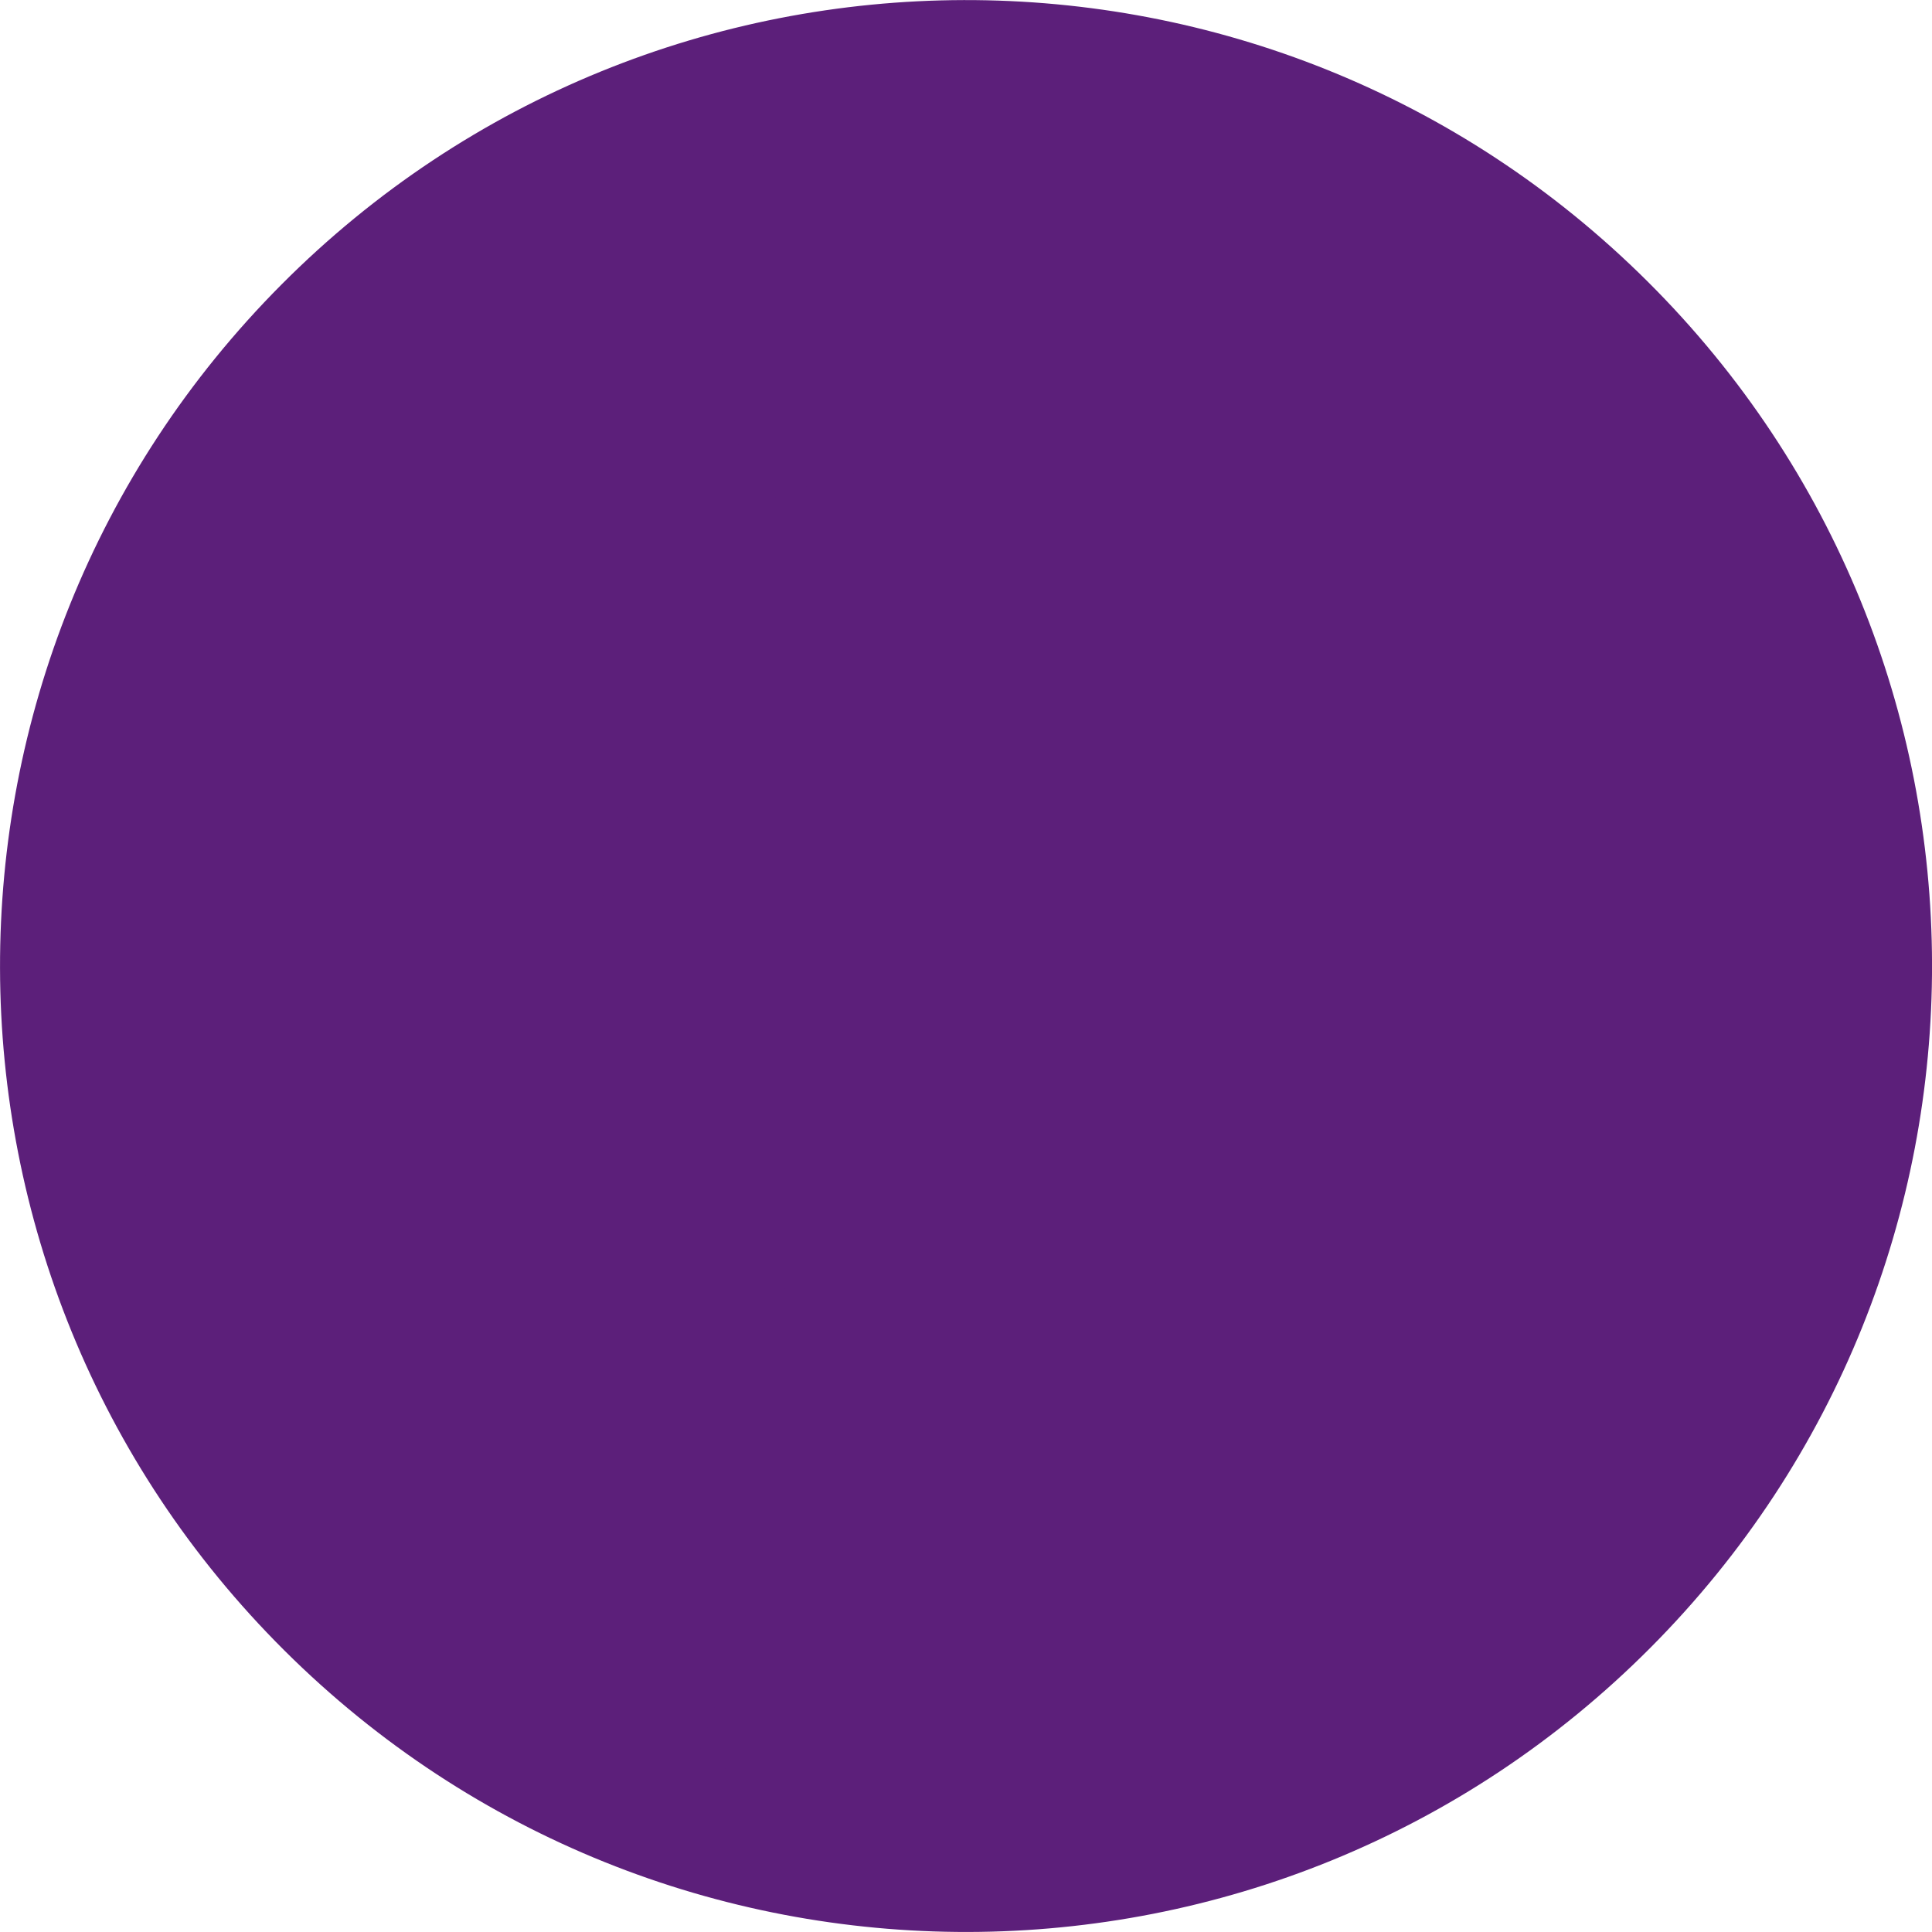
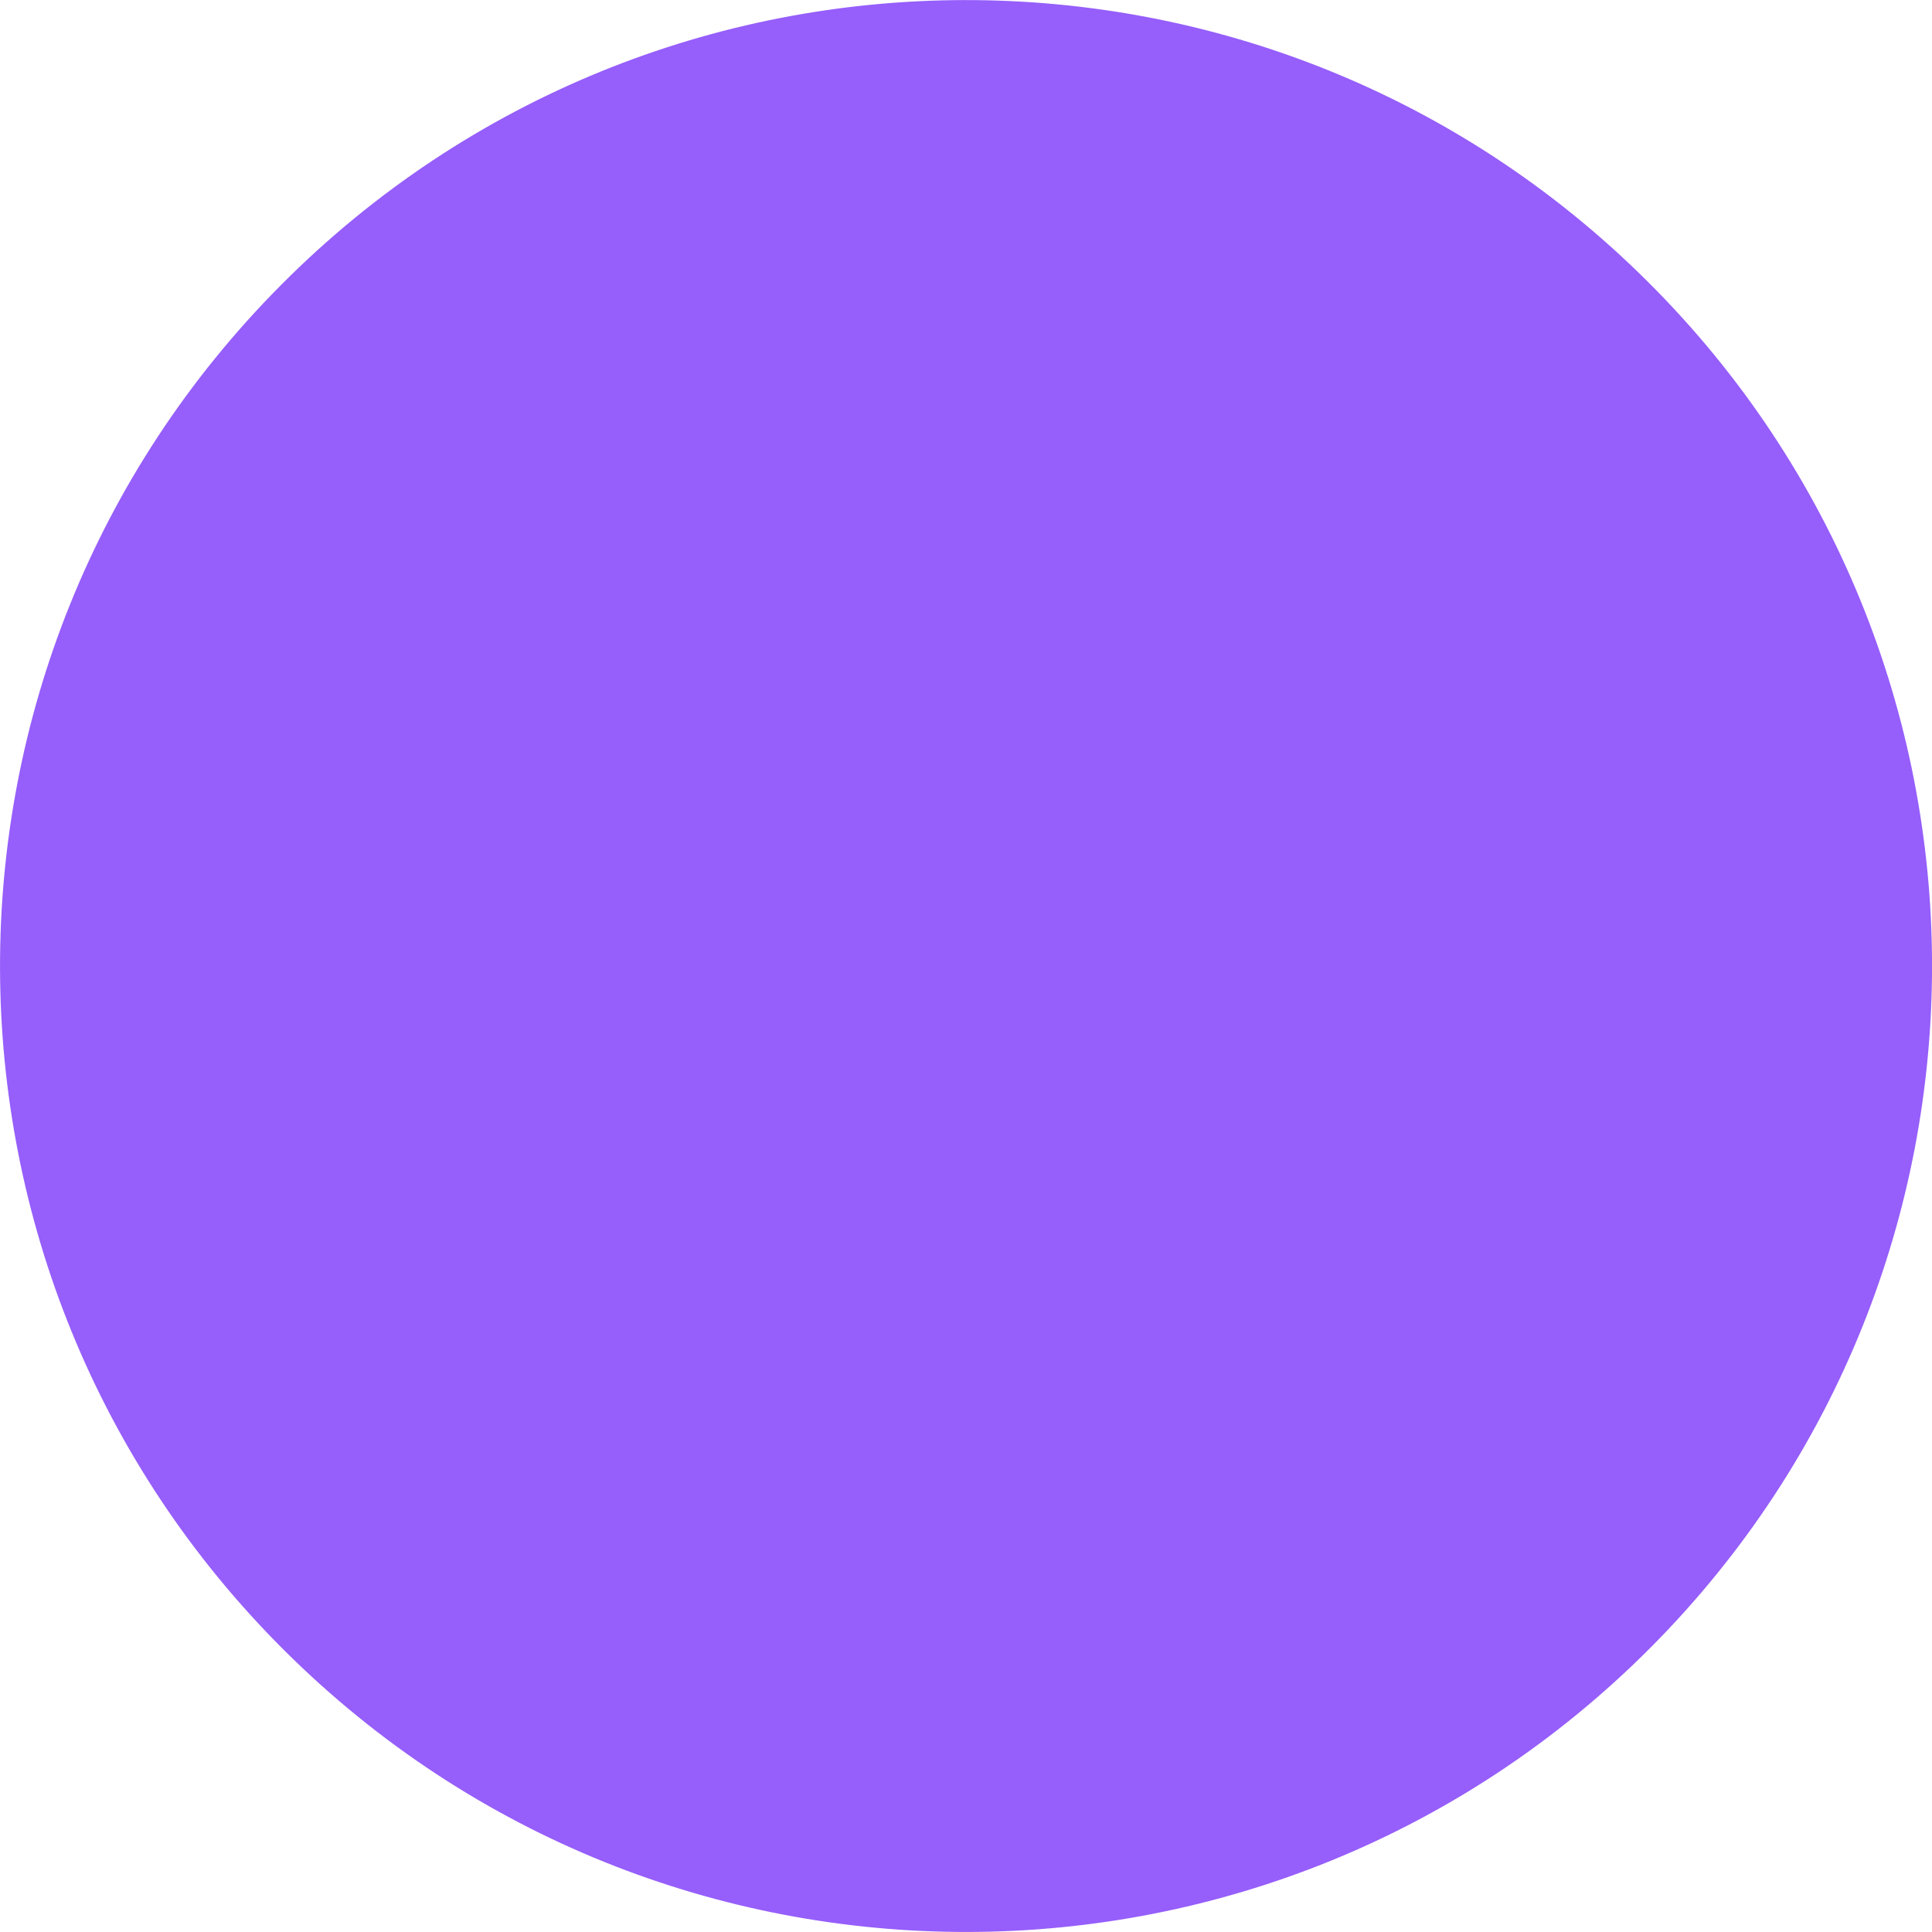
<svg xmlns="http://www.w3.org/2000/svg" height="800px" width="800px" version="1.1" id="Capa_1" viewBox="0 0 31.955 31.955" xml:space="preserve">
  <g>
-     <path style="fill:#5c1f7a;" d="M27.25,4.655C20.996-1.571,10.88-1.546,4.656,4.706C-1.571,10.96-1.548,21.076,4.705,27.3   c6.256,6.226,16.374,6.203,22.597-0.051C33.526,20.995,33.505,10.878,27.25,4.655z" />
-     <path style="fill:#5c1f7a;" d="M13.288,23.896l-1.768,5.207c2.567,0.829,5.331,0.886,7.926,0.17l-0.665-5.416   C17.01,24.487,15.067,24.5,13.288,23.896z M8.12,13.122l-5.645-0.859c-0.741,2.666-0.666,5.514,0.225,8.143l5.491-1.375   C7.452,17.138,7.426,15.029,8.12,13.122z M28.763,11.333l-4.965,1.675c0.798,2.106,0.716,4.468-0.247,6.522l5.351,0.672   C29.827,17.319,29.78,14.193,28.763,11.333z M11.394,2.883l1.018,5.528c2.027-0.954,4.356-1.05,6.442-0.288l1.583-5.137   C17.523,1.94,14.328,1.906,11.394,2.883z" />
-     <circle style="fill:#5c1f7a;" cx="15.979" cy="15.977" r="6.117" />
+     <path style="fill:#965EFB;" d="M27.25,4.655C20.996-1.571,10.88-1.546,4.656,4.706C-1.571,10.96-1.548,21.076,4.705,27.3   c6.256,6.226,16.374,6.203,22.597-0.051C33.526,20.995,33.505,10.878,27.25,4.655z" />
+     <path style="fill:#965EFB;" d="M13.288,23.896l-1.768,5.207c2.567,0.829,5.331,0.886,7.926,0.17l-0.665-5.416   C17.01,24.487,15.067,24.5,13.288,23.896z M8.12,13.122l-5.645-0.859c-0.741,2.666-0.666,5.514,0.225,8.143l5.491-1.375   C7.452,17.138,7.426,15.029,8.12,13.122z M28.763,11.333l-4.965,1.675c0.798,2.106,0.716,4.468-0.247,6.522l5.351,0.672   C29.827,17.319,29.78,14.193,28.763,11.333z M11.394,2.883l1.018,5.528c2.027-0.954,4.356-1.05,6.442-0.288l1.583-5.137   C17.523,1.94,14.328,1.906,11.394,2.883z" />
+     <circle style="fill:#965EFB;" cx="15.979" cy="15.977" r="6.117" />
  </g>
</svg>
